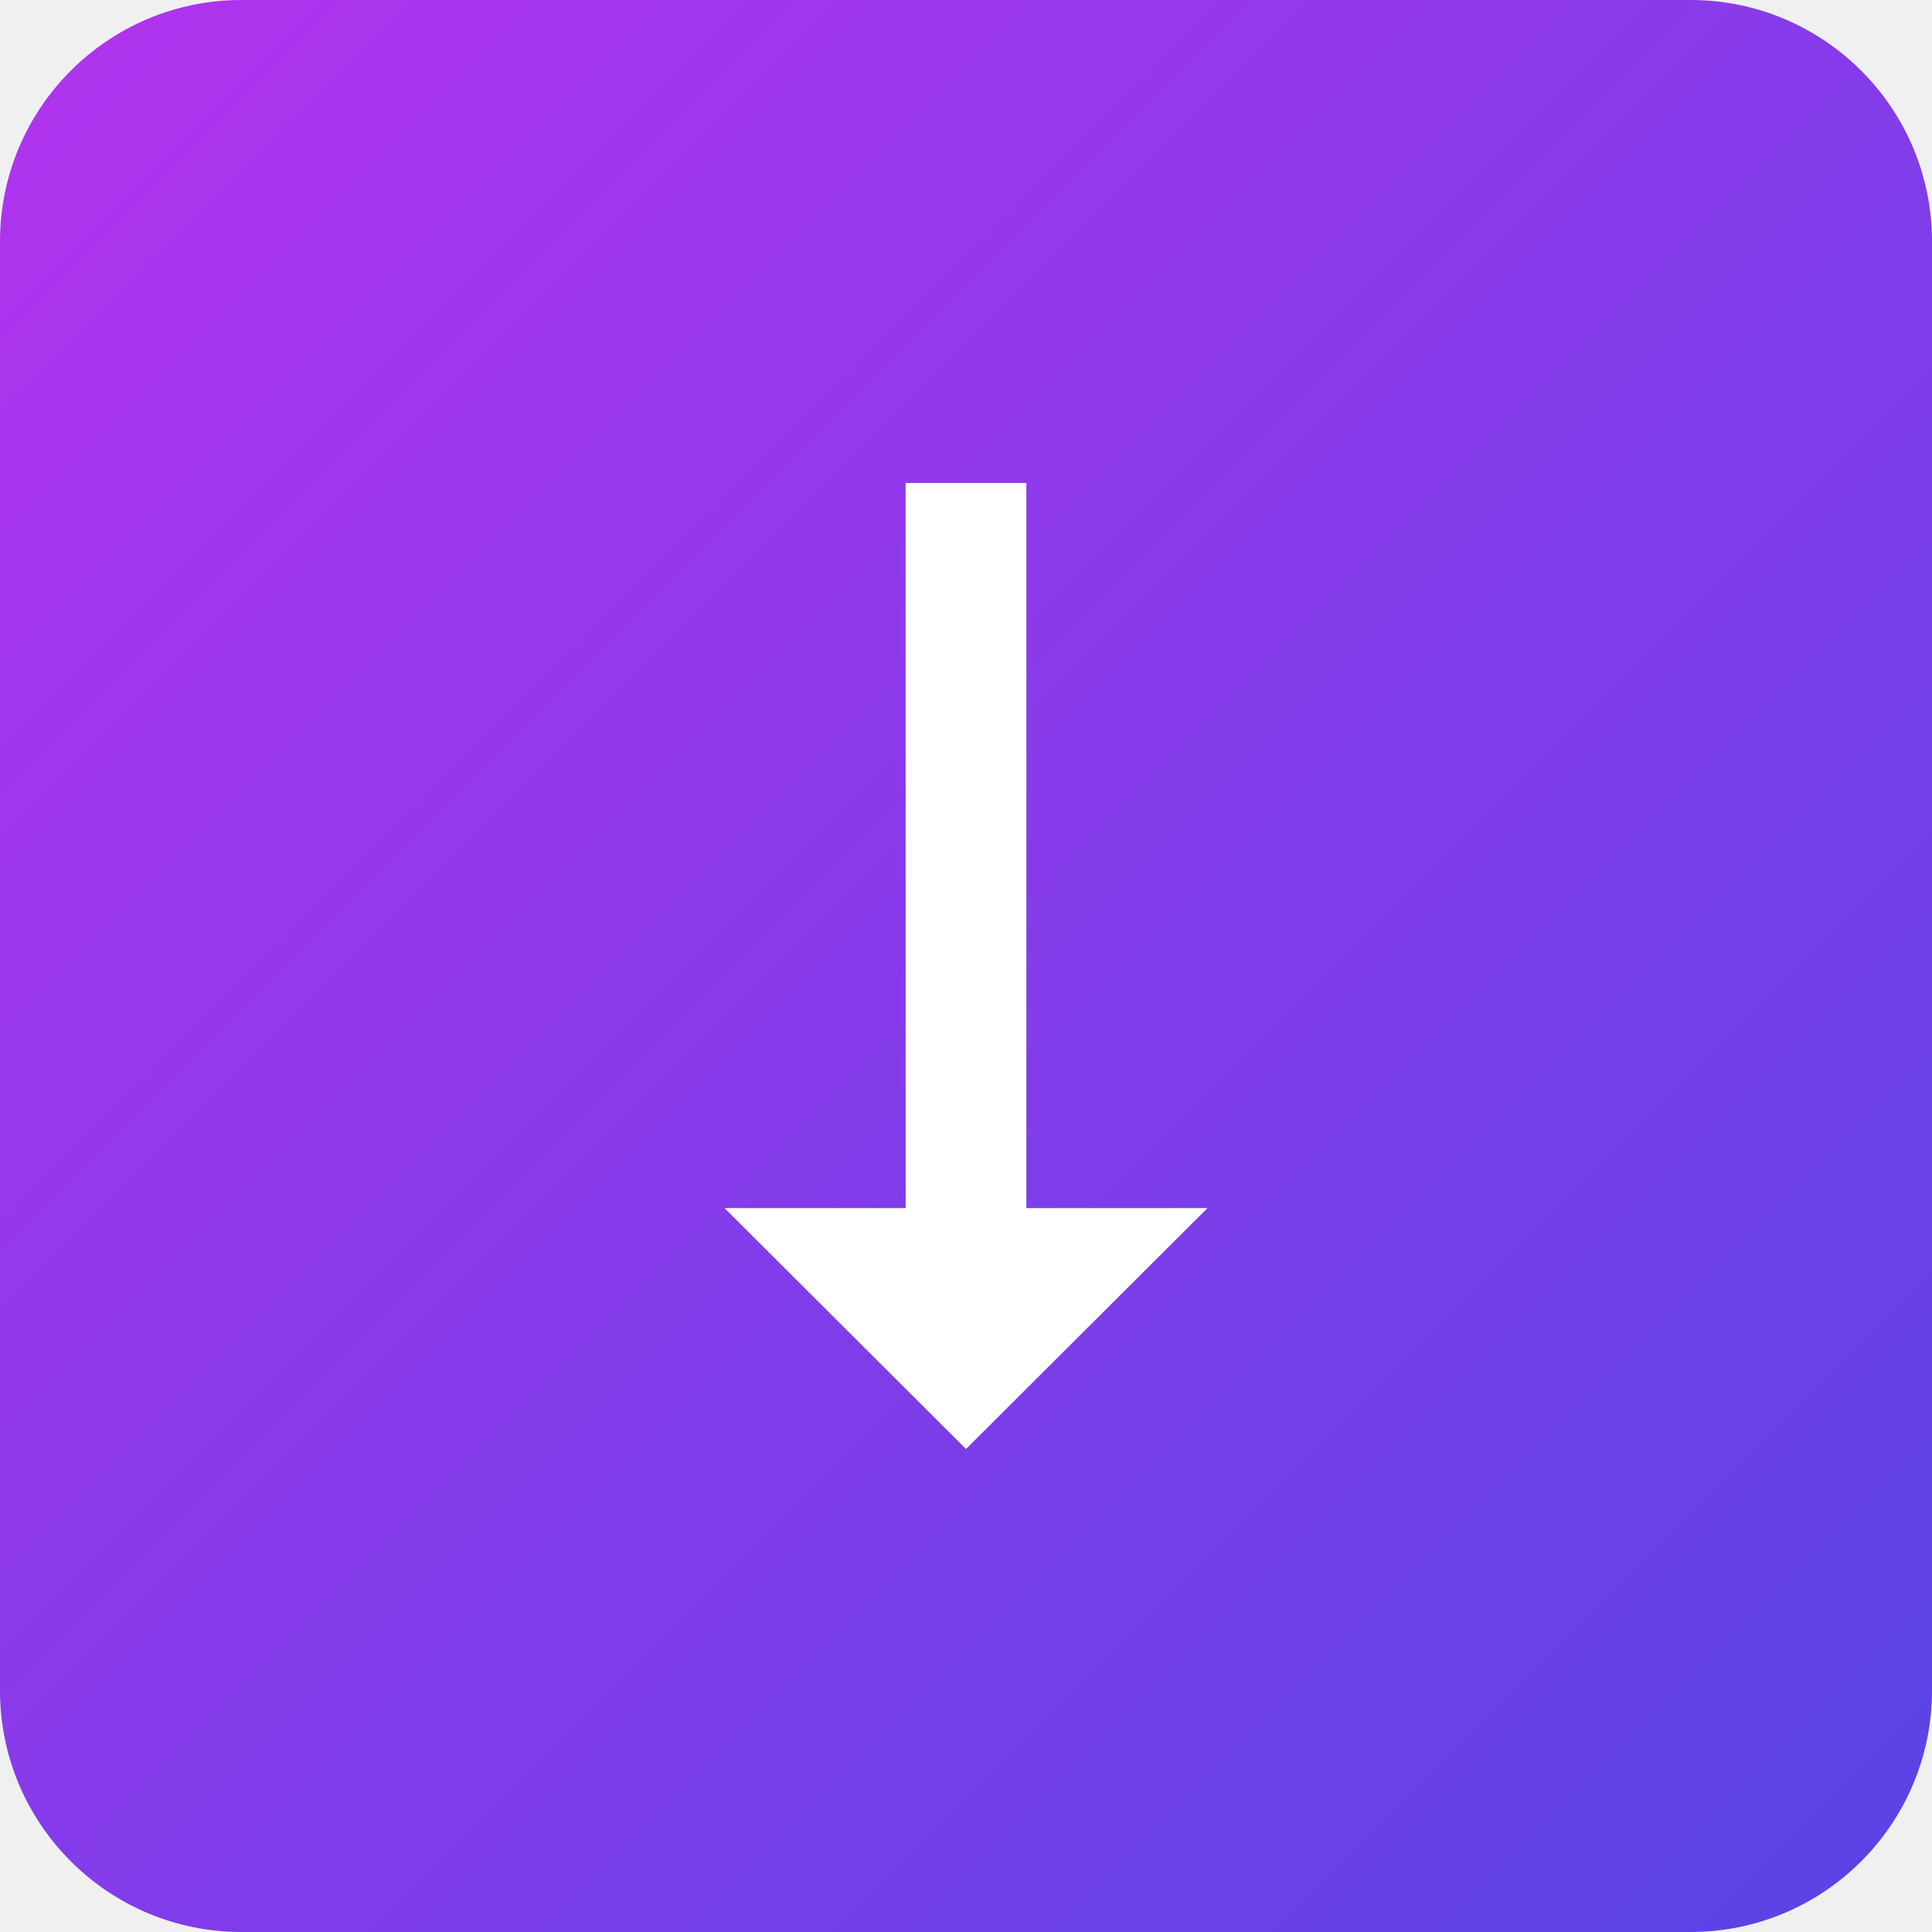
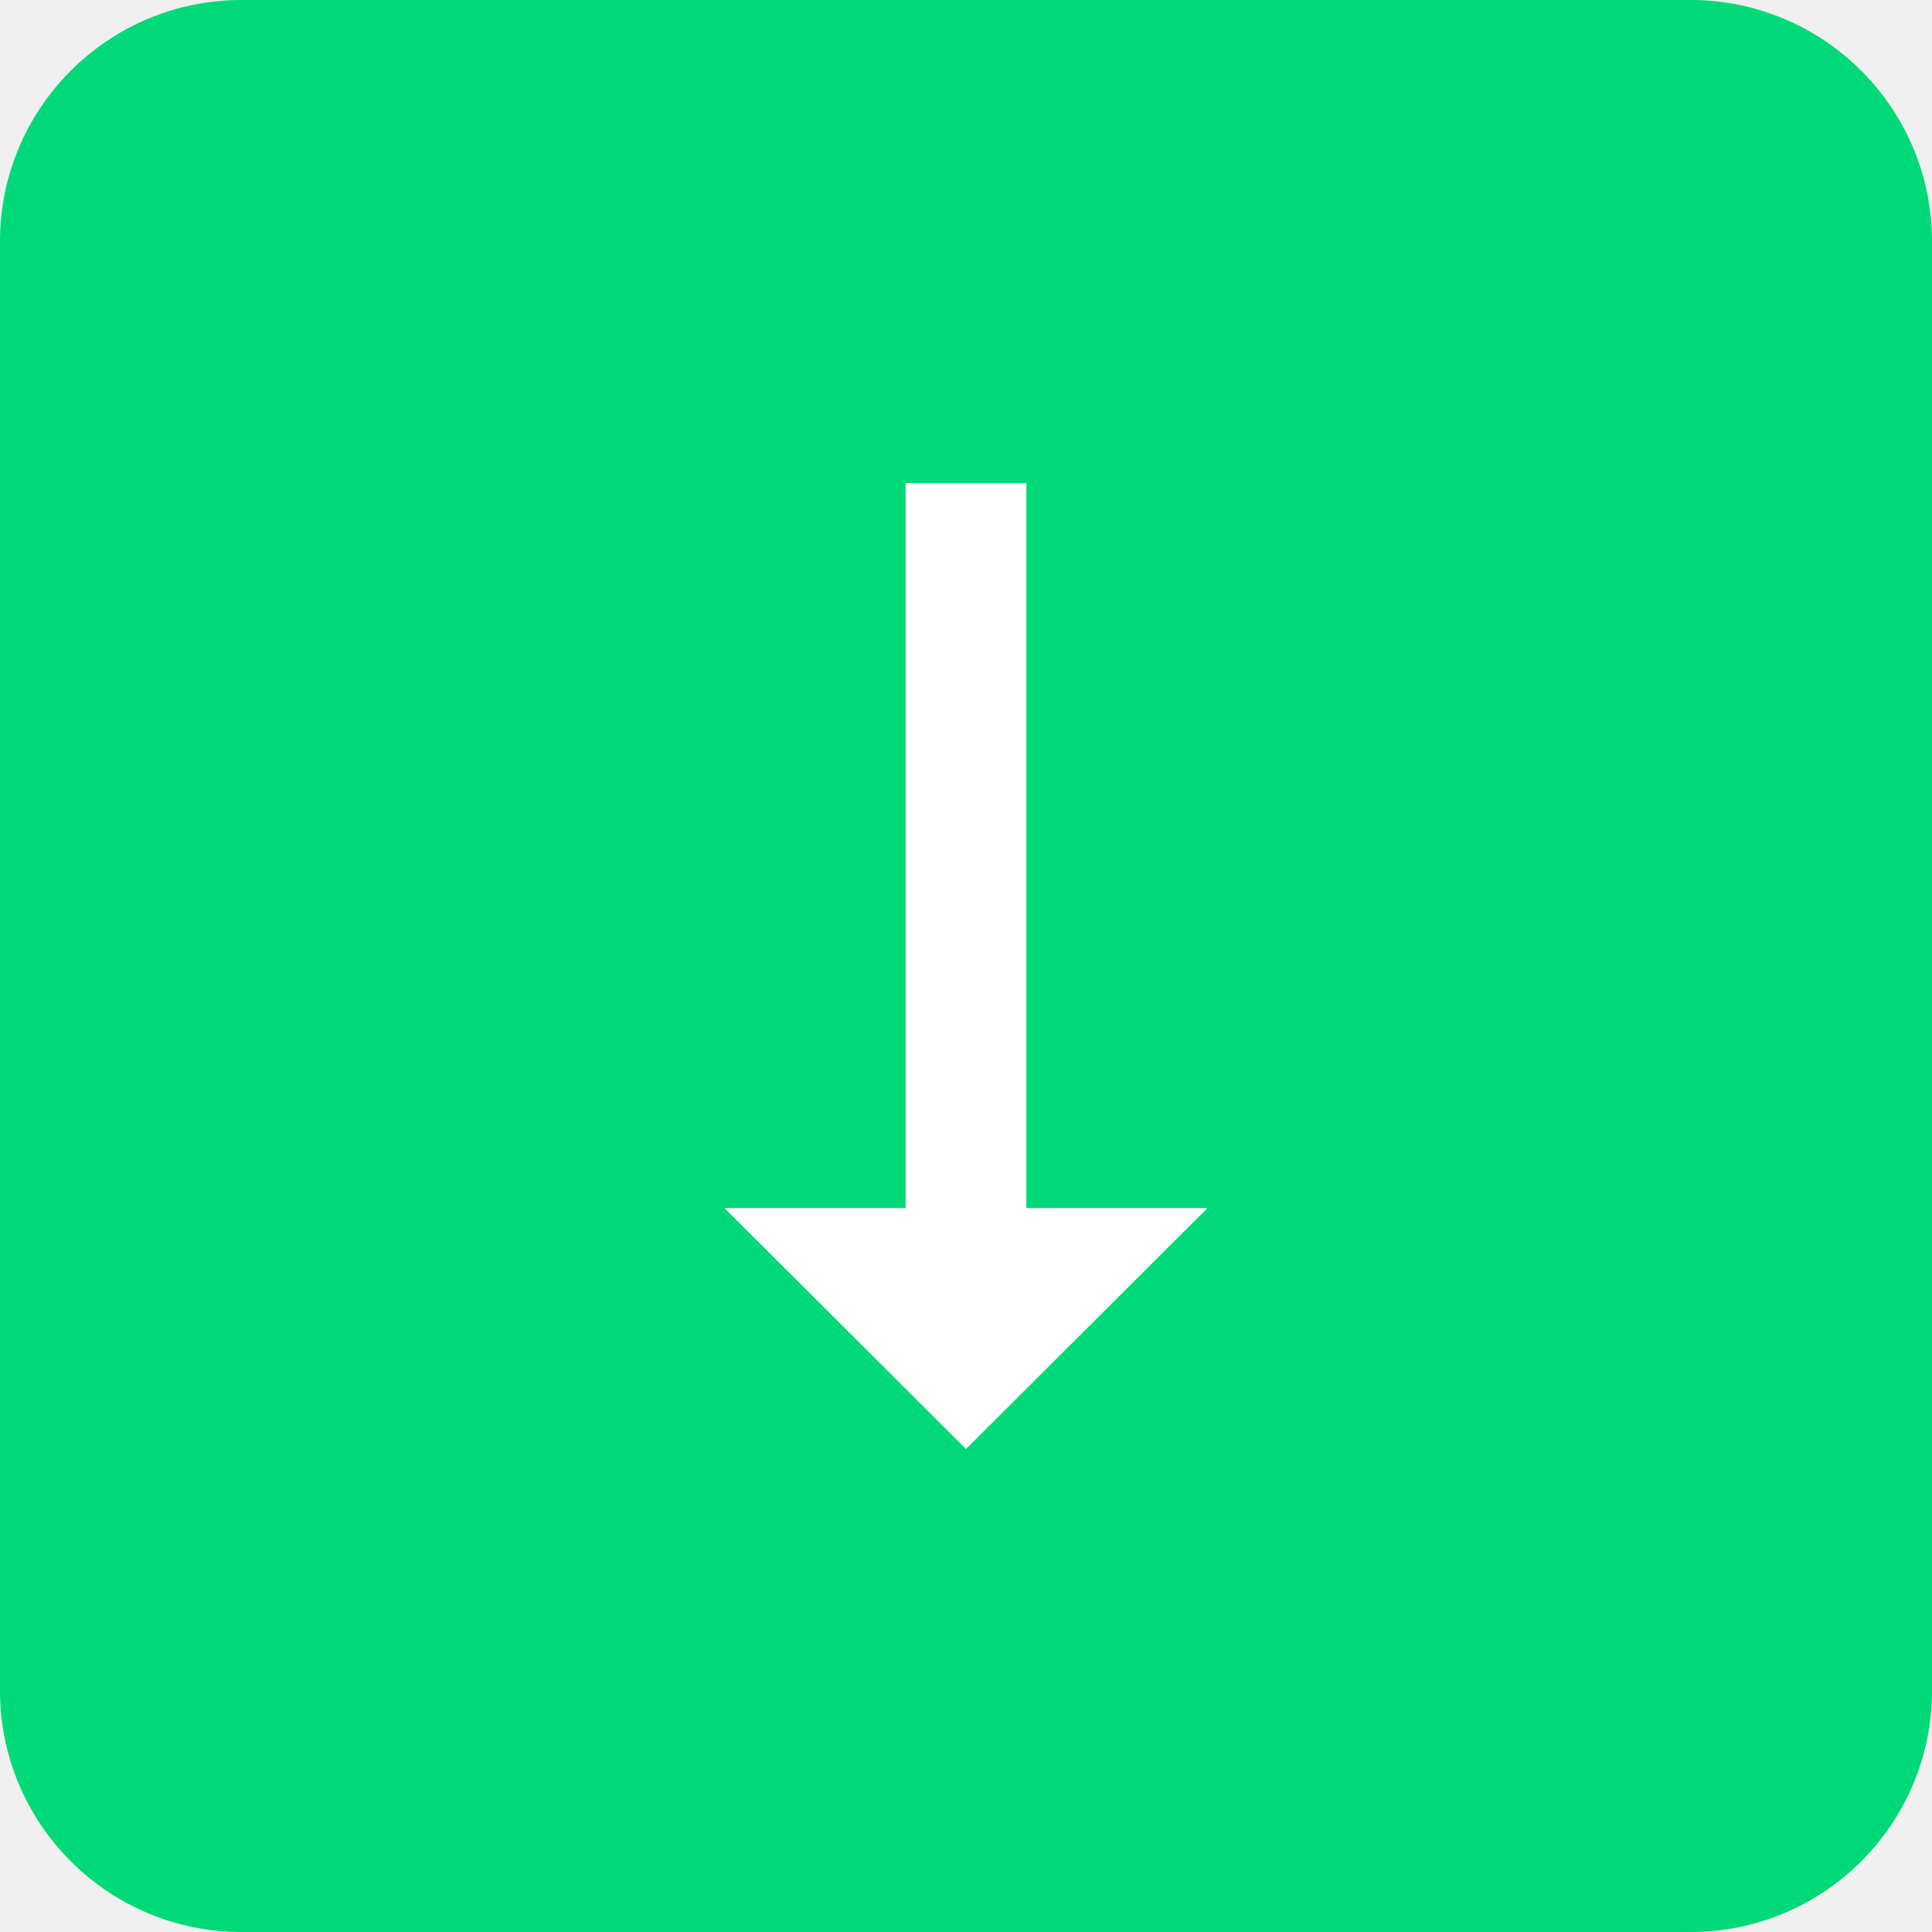
<svg xmlns="http://www.w3.org/2000/svg" width="35" height="35" viewBox="0 0 200 200" fill="none">
  <path d="M200 175C200 188.807 188.807 200 175 200L25 200C11.193 200 0 188.807 0 175L0 25C0 11.193 11.193 0 25 0L175 0C188.807 0 200 11.193 200 25L200 175Z" fill="url(#paint0_linear_730_27)" />
  <path d="M106.25 125.062V50H93.75V125.062H75L100 150L125 125.062H106.25Z" fill="white" />
  <defs>
    <linearGradient id="paint0_linear_730_27" x1="200" y1="200" x2="0" y2="0" gradientUnits="userSpaceOnUse">
-       <stop stop-color="#5844E5" />
-       <stop offset="1" stop-color="#B233EE" />
+       <stop stop-color="#00d977" />
+       <stop offset="1" stop-color="#00d977" />
    </linearGradient>
  </defs>
</svg>
